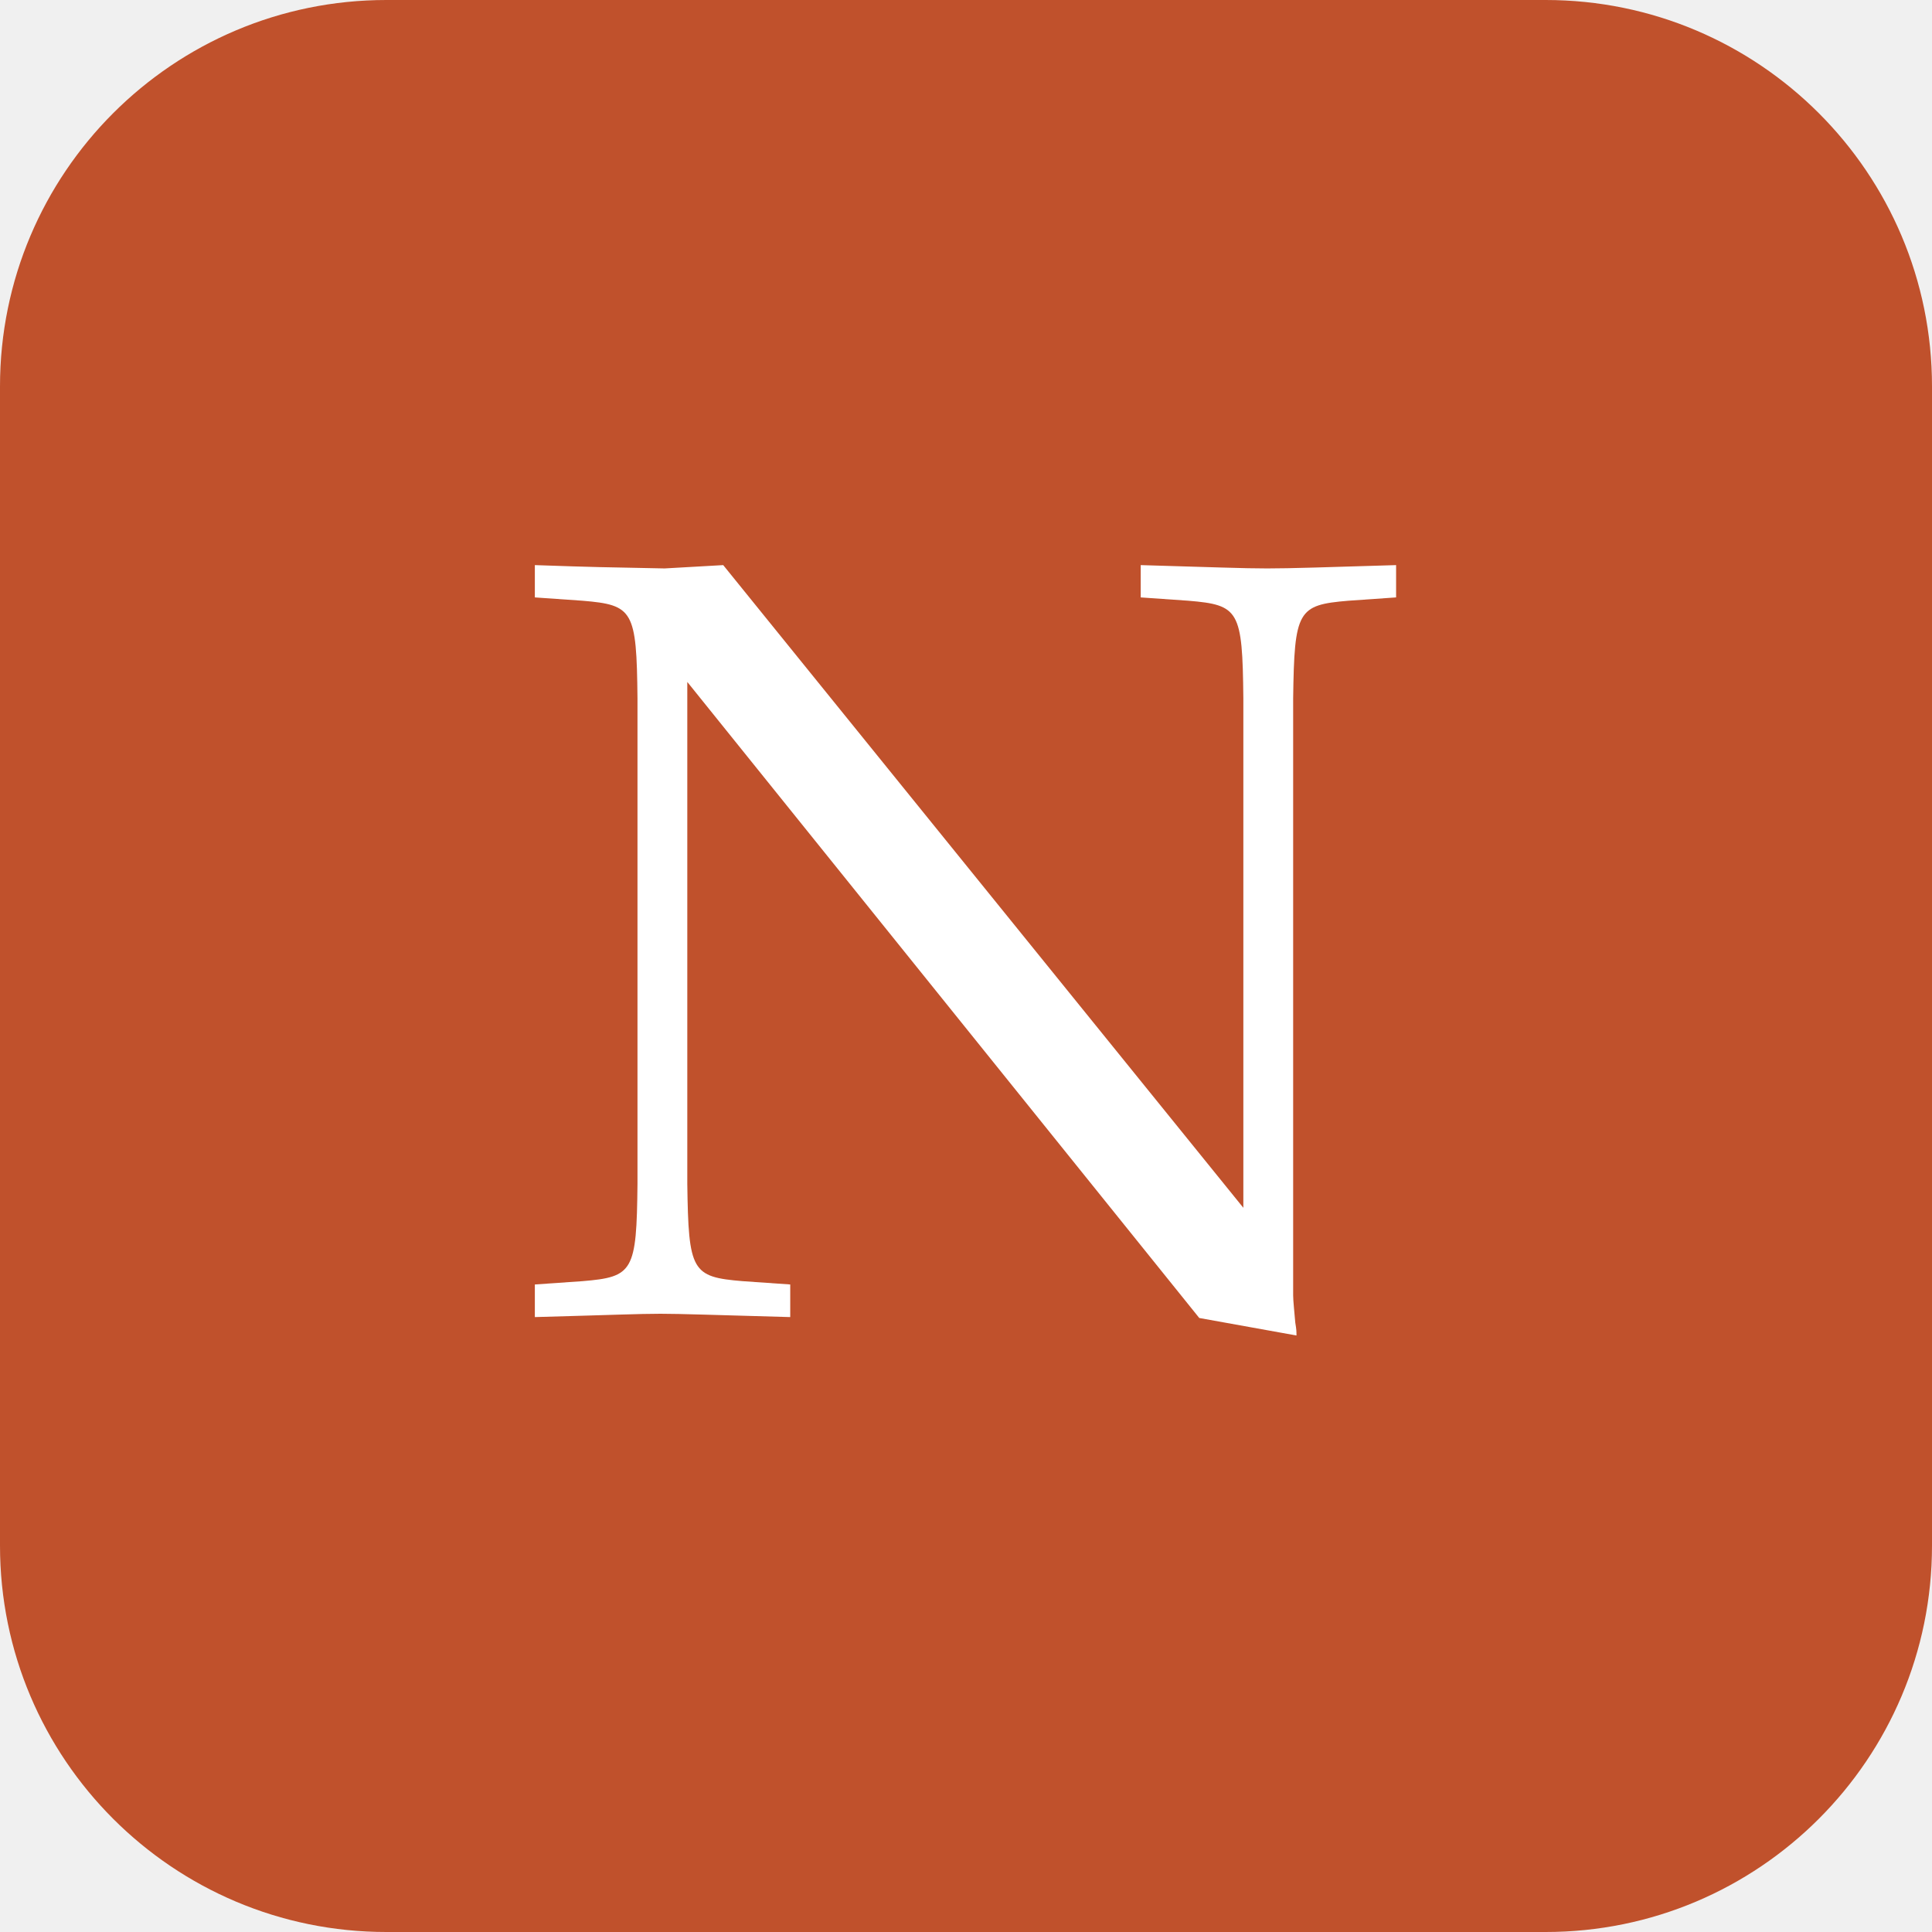
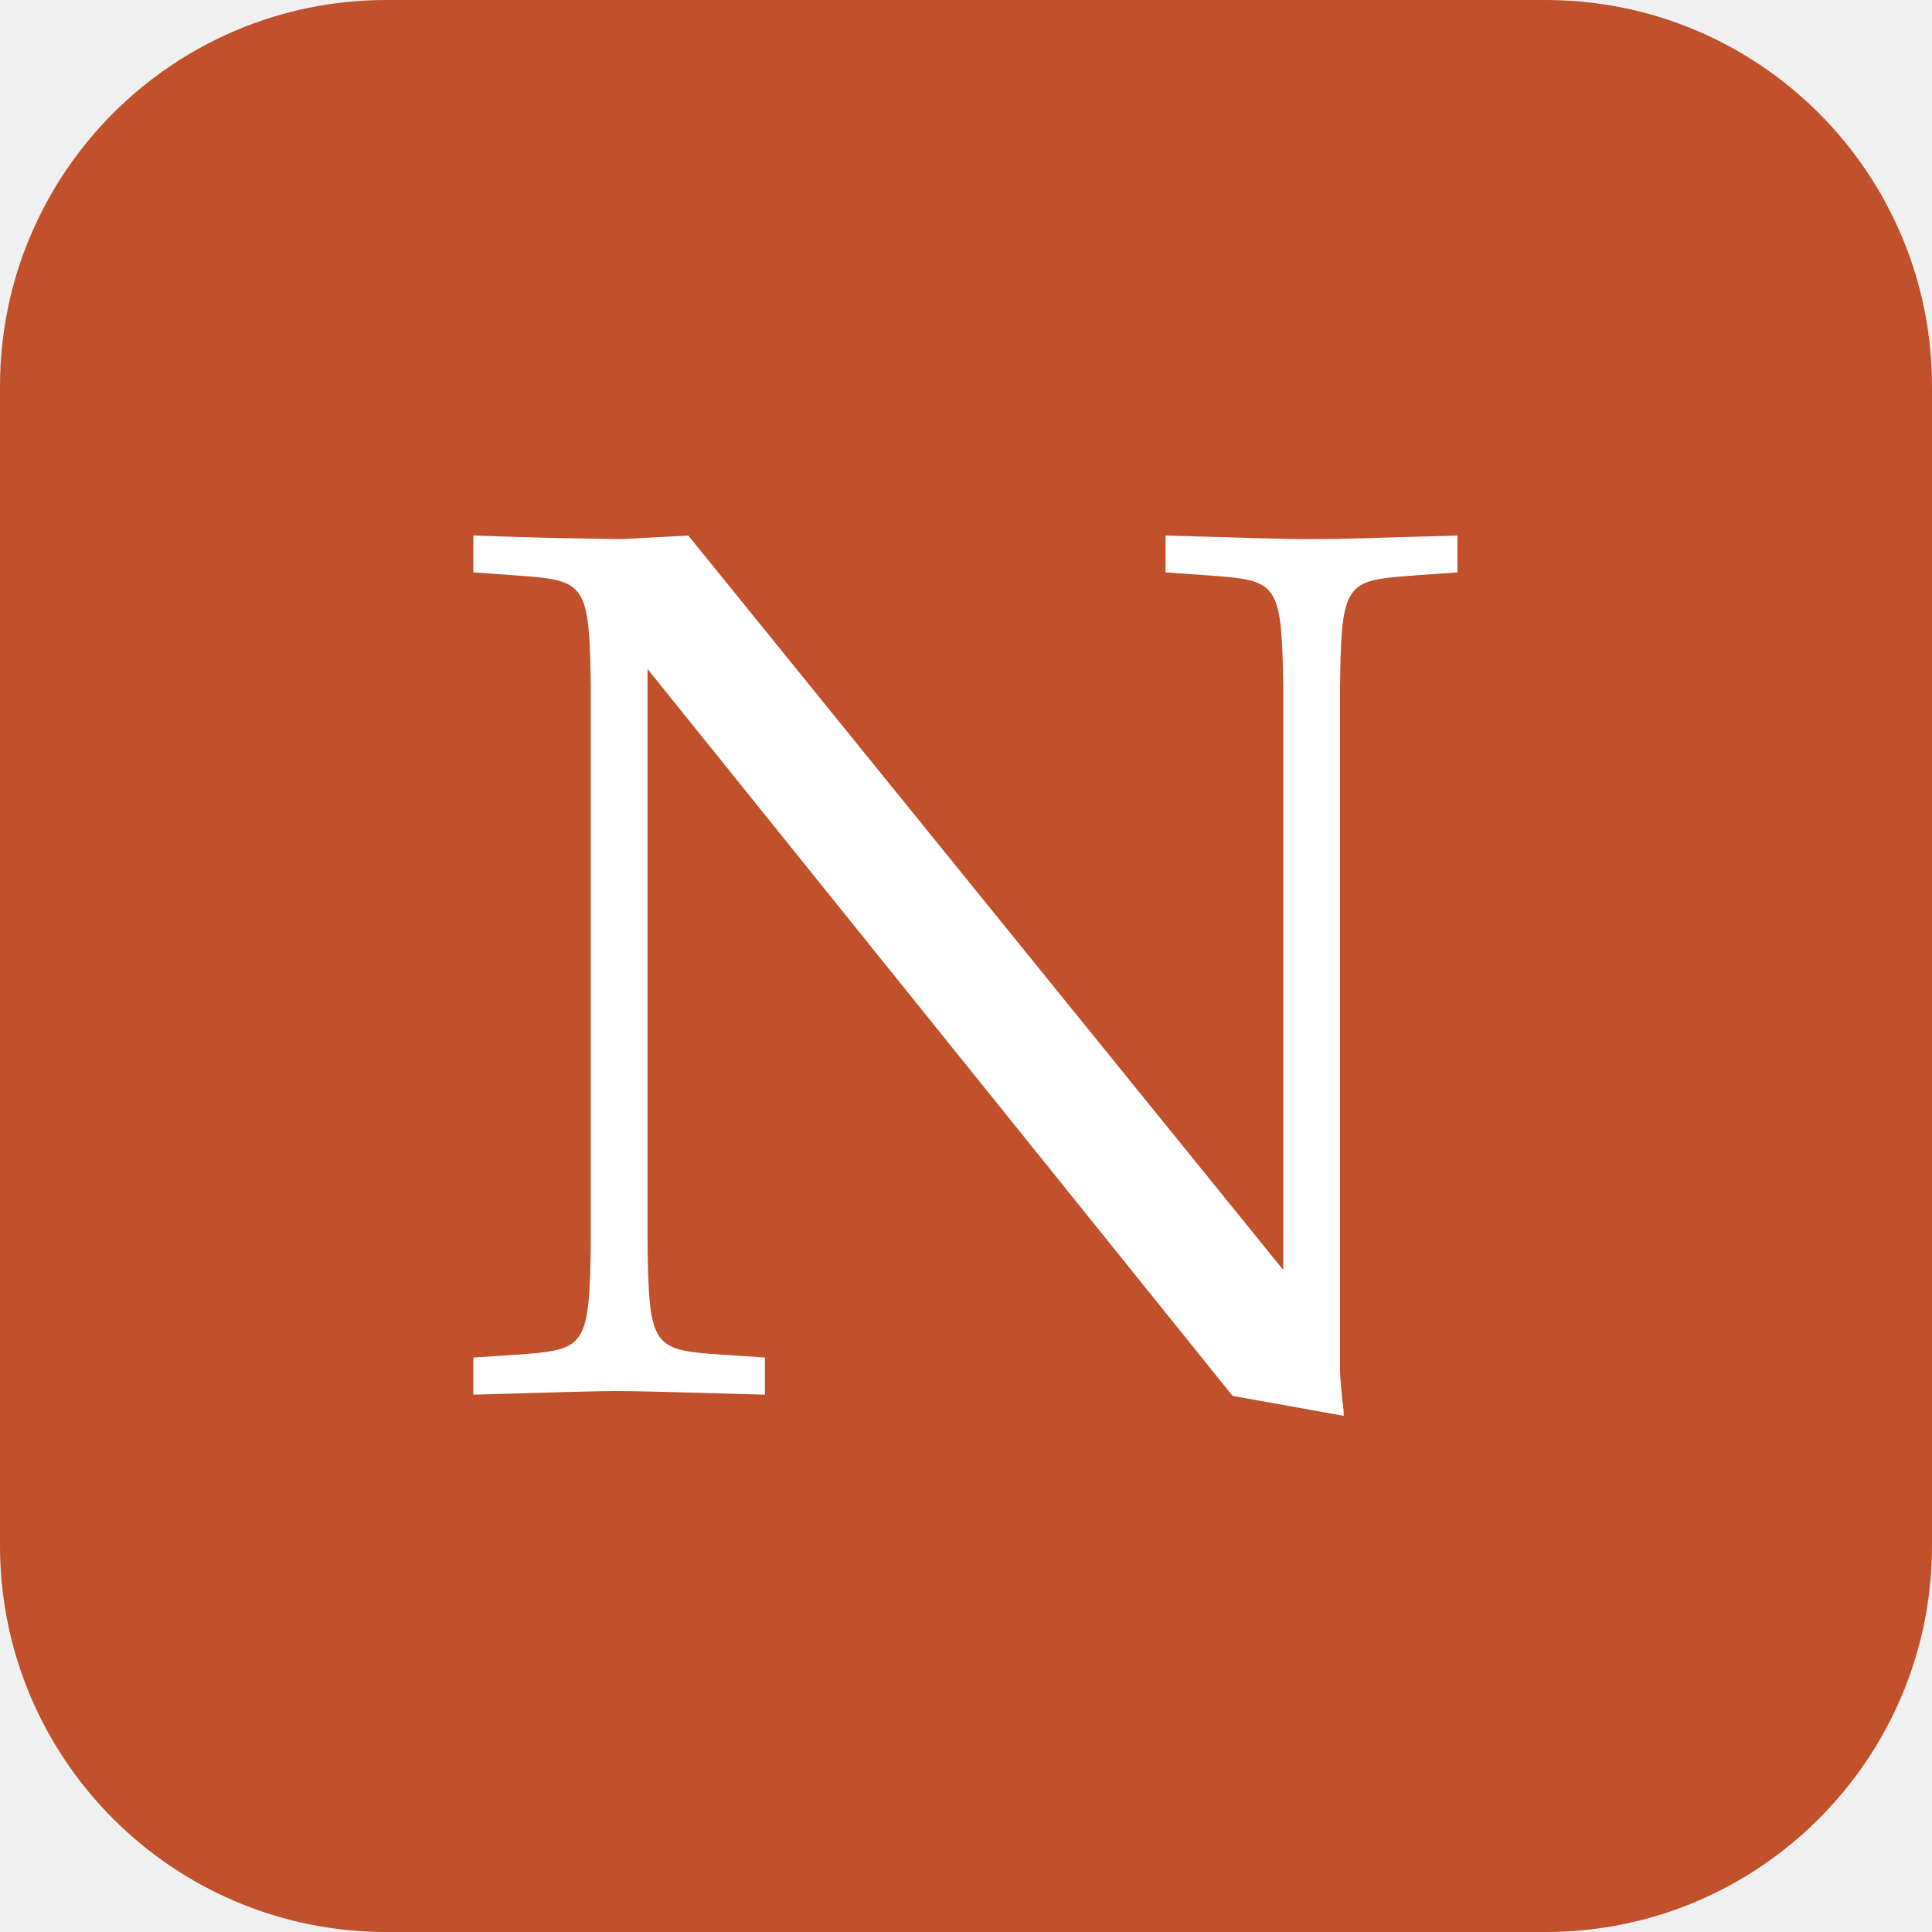
<svg xmlns="http://www.w3.org/2000/svg" viewBox="0 0 100 100">
  <rect width="100" height="100" rx="20" fill="#c0512c" />
-   <text x="50" y="68" font-family="Palatino Linotype, Georgia, serif" font-size="56" font-weight="normal" fill="white" text-anchor="middle">N</text>
+   <text x="50" y="72" font-family="Palatino Linotype, Georgia, serif" font-size="64" font-weight="normal" fill="white" text-anchor="middle">N</text>
</svg>
